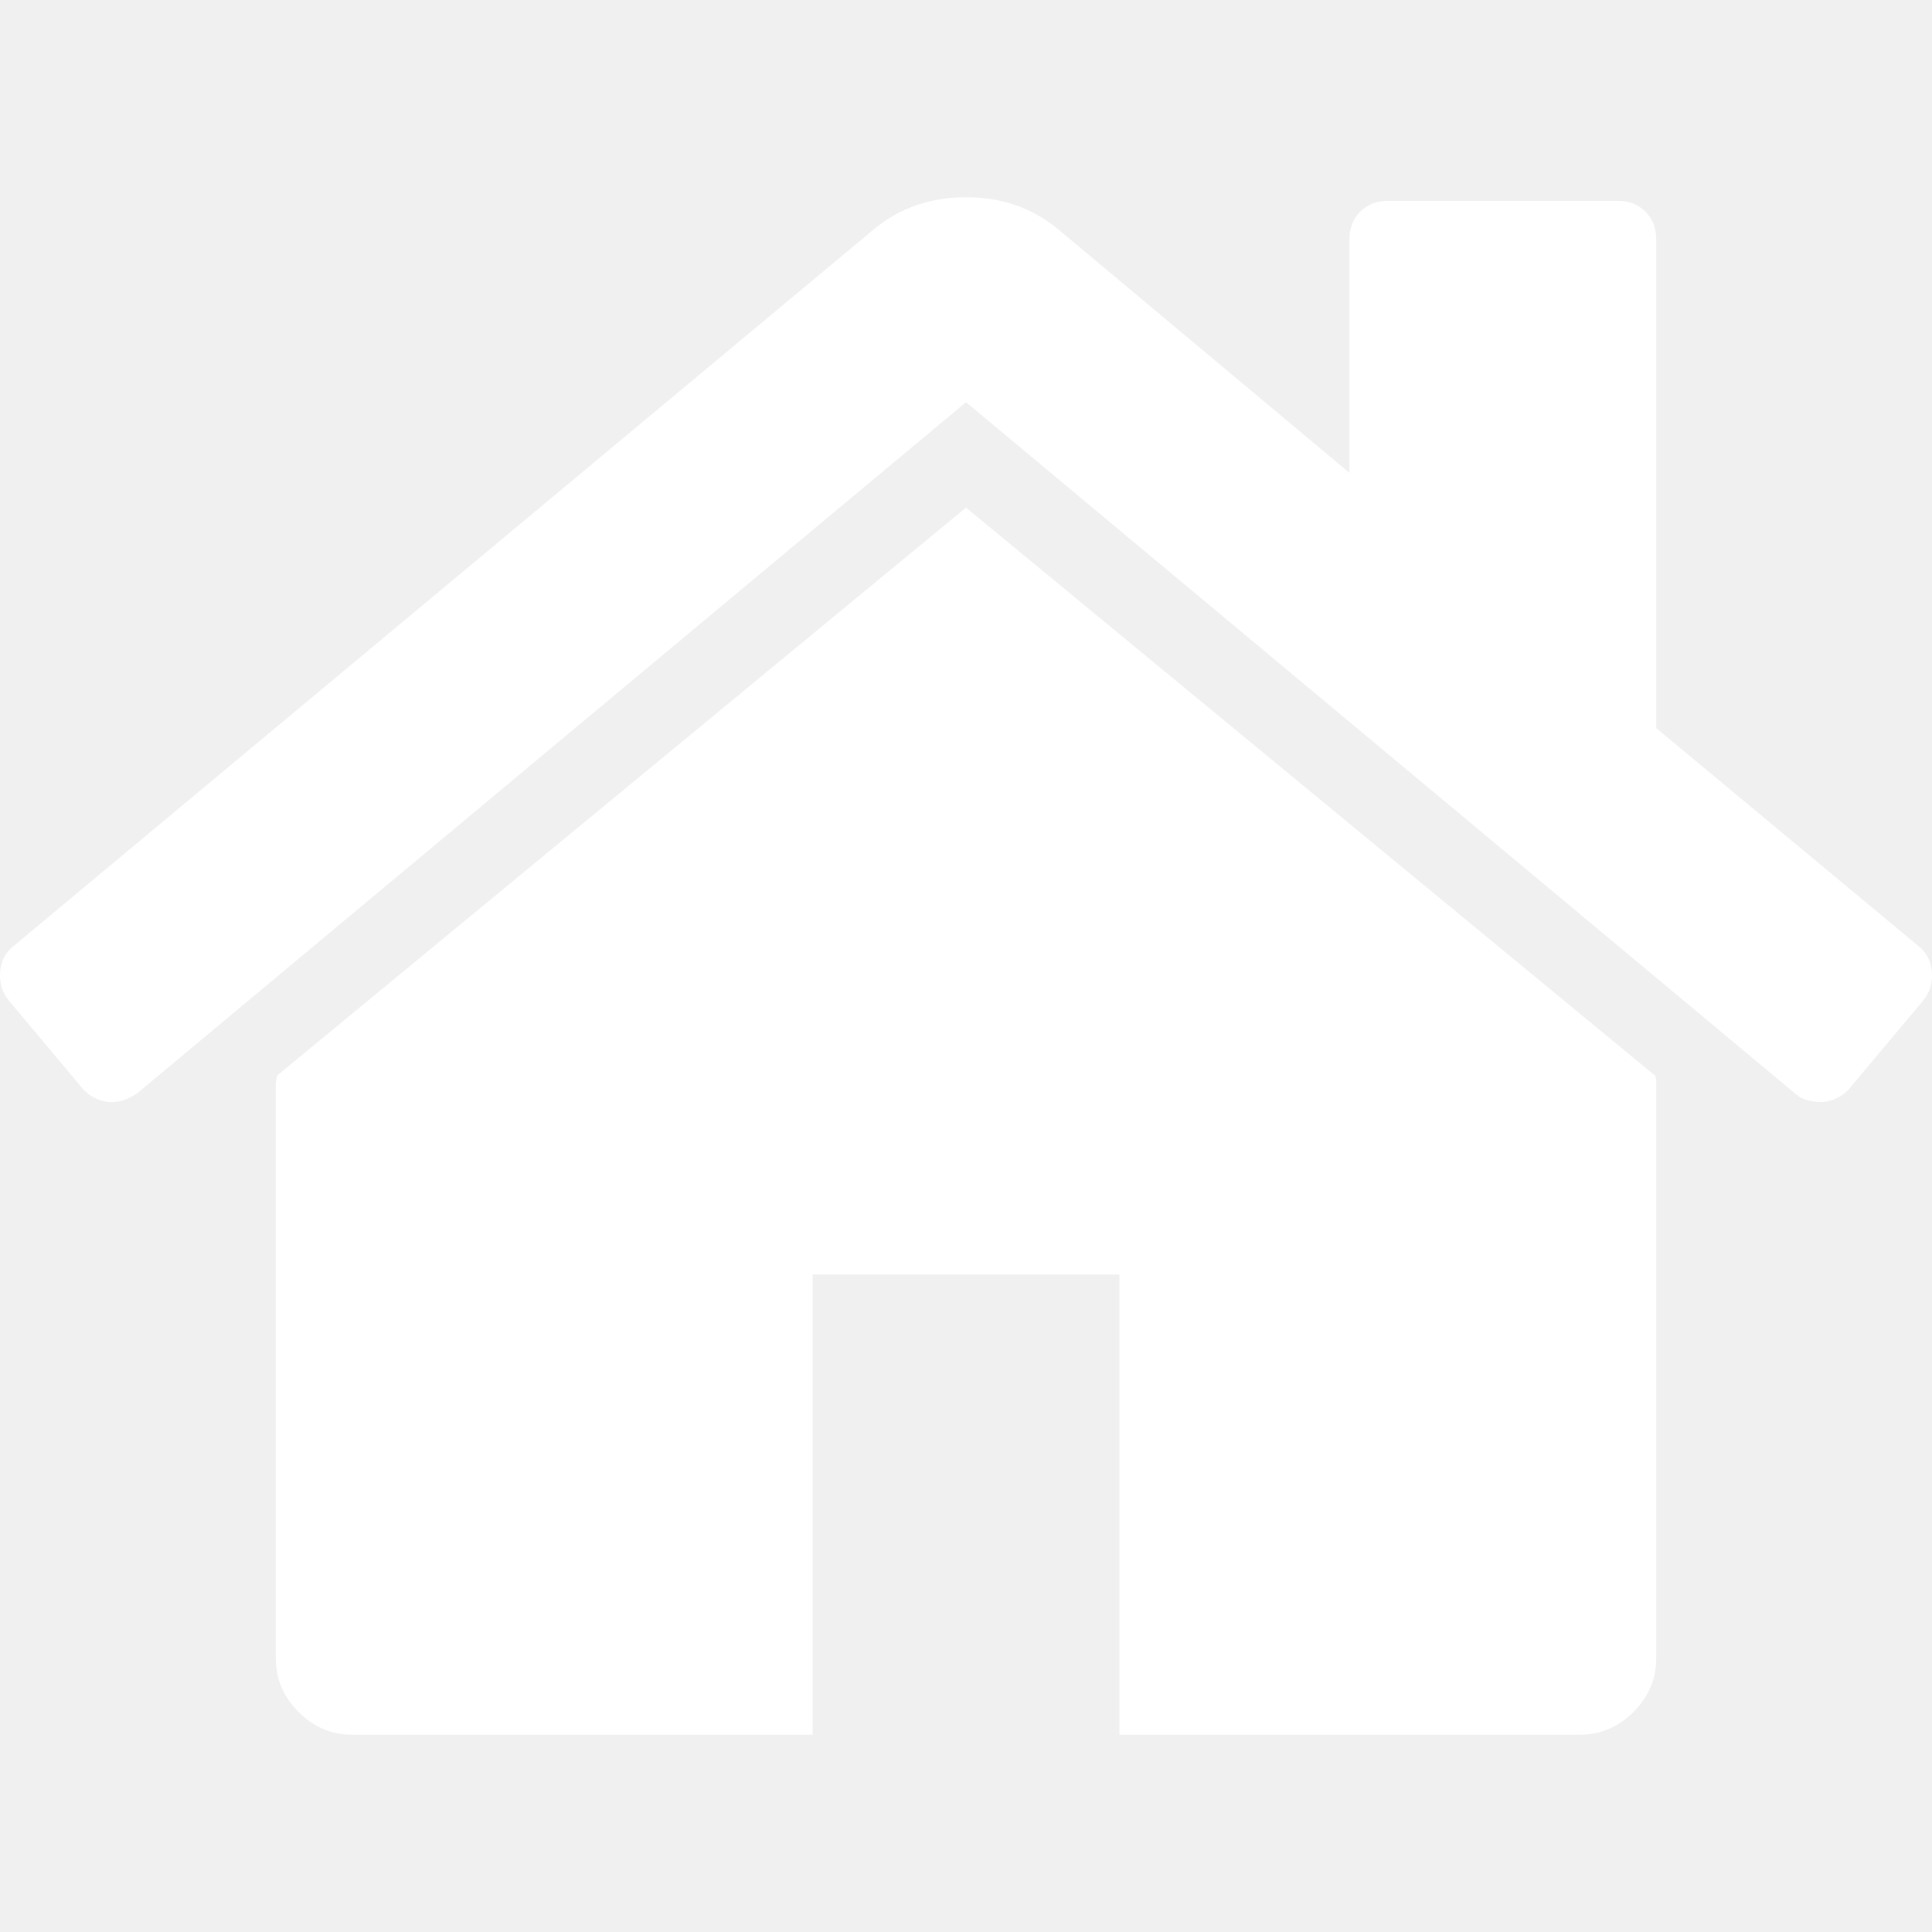
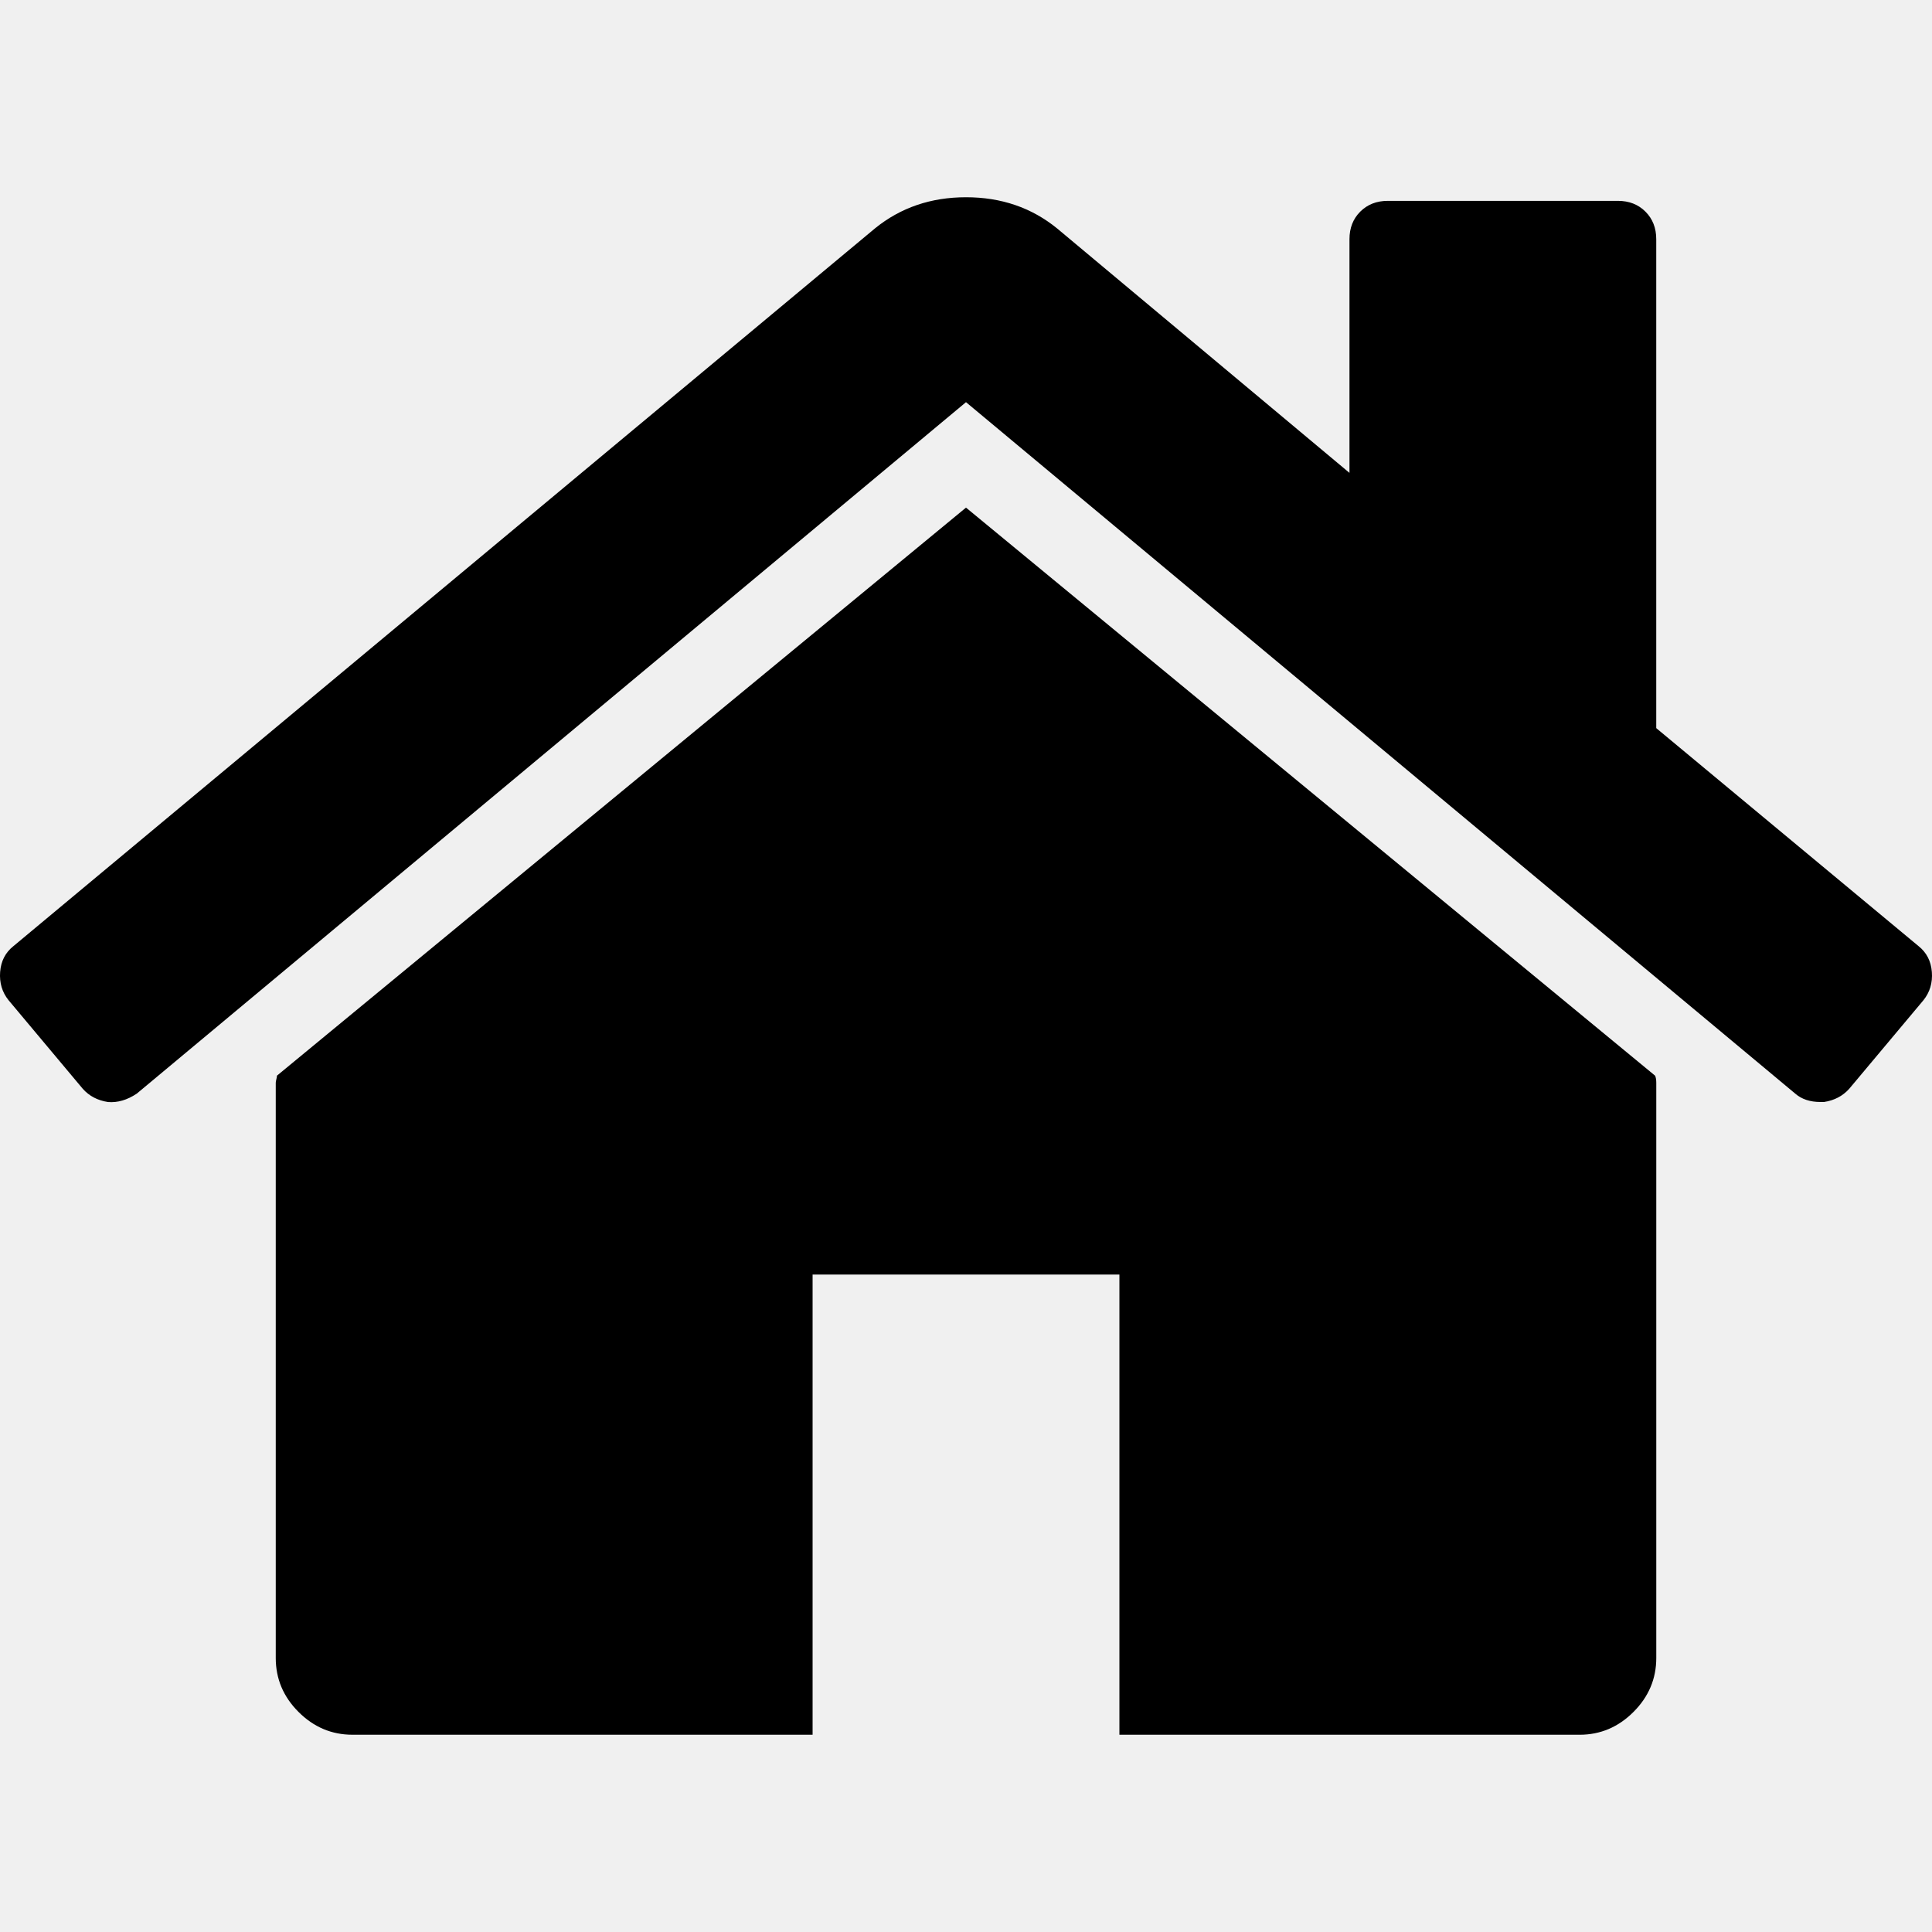
- <svg xmlns="http://www.w3.org/2000/svg" version="1.1" id="Capa_1" x="0px" y="0px" width="512px" height="512px" viewBox="0 0 460.298 460.297" style="enable-background:new 0 0 460.298 460.297;" xml:space="preserve">
+ <svg xmlns="http://www.w3.org/2000/svg" version="1.1" id="Capa_1" x="0px" y="0px" width="460.298px" height="460.297px" viewBox="0 0 460.298 460.297" style="enable-background:new 0 0 460.298 460.297;" xml:space="preserve">
  <g>
    <g>
-       <path d="M230.149,120.939L65.986,256.274c0,0.191-0.048,0.472-0.144,0.855c-0.094,0.38-0.144,0.656-0.144,0.852v137.041    c0,4.948,1.809,9.236,5.426,12.847c3.616,3.613,7.898,5.431,12.847,5.431h109.63V303.664h73.097v109.64h109.629    c4.948,0,9.236-1.814,12.847-5.435c3.617-3.607,5.432-7.898,5.432-12.847V257.981c0-0.76-0.104-1.334-0.288-1.707L230.149,120.939    z" fill="#FFFFFF" />
-       <path d="M457.122,225.438L394.6,173.476V56.989c0-2.663-0.856-4.853-2.574-6.567c-1.704-1.712-3.894-2.568-6.563-2.568h-54.816    c-2.666,0-4.855,0.856-6.57,2.568c-1.711,1.714-2.566,3.905-2.566,6.567v55.673l-69.662-58.245    c-6.084-4.949-13.318-7.423-21.694-7.423c-8.375,0-15.608,2.474-21.698,7.423L3.172,225.438c-1.903,1.52-2.946,3.566-3.14,6.136    c-0.193,2.568,0.472,4.811,1.997,6.713l17.701,21.128c1.525,1.712,3.521,2.759,5.996,3.142c2.285,0.192,4.57-0.476,6.855-1.998    L230.149,95.817l197.57,164.741c1.526,1.328,3.521,1.991,5.996,1.991h0.858c2.471-0.376,4.463-1.43,5.996-3.138l17.703-21.125    c1.522-1.906,2.189-4.145,1.991-6.716C460.068,229.007,459.021,226.961,457.122,225.438z" fill="#FFFFFF" />
+       <path d="M230.149,120.939L65.986,256.274c0,0.191-0.048,0.472-0.144,0.855c-0.094,0.38-0.144,0.656-0.144,0.852v137.041    c0,4.948,1.809,9.236,5.426,12.847c3.616,3.613,7.898,5.431,12.847,5.431h109.63V303.664h73.097v109.64h109.629    c4.948,0,9.236-1.814,12.847-5.435c3.617-3.607,5.432-7.898,5.432-12.847V257.981c0-0.76-0.104-1.334-0.288-1.707L230.149,120.939    z" />
+       <path d="M457.122,225.438L394.6,173.476V56.989c0-2.663-0.856-4.853-2.574-6.567c-1.704-1.712-3.894-2.568-6.563-2.568h-54.816    c-2.666,0-4.855,0.856-6.57,2.568c-1.711,1.714-2.566,3.905-2.566,6.567v55.673l-69.662-58.245    c-6.084-4.949-13.318-7.423-21.694-7.423c-8.375,0-15.608,2.474-21.698,7.423L3.172,225.438c-1.903,1.52-2.946,3.566-3.14,6.136    c-0.193,2.568,0.472,4.811,1.997,6.713l17.701,21.128c1.525,1.712,3.521,2.759,5.996,3.142c2.285,0.192,4.57-0.476,6.855-1.998    L230.149,95.817l197.57,164.741c1.526,1.328,3.521,1.991,5.996,1.991h0.858c2.471-0.376,4.463-1.43,5.996-3.138l17.703-21.125    c1.522-1.906,2.189-4.145,1.991-6.716C460.068,229.007,459.021,226.961,457.122,225.438z" />
    </g>
  </g>
  <g>
</g>
  <g>
</g>
  <g>
</g>
  <g>
</g>
  <g>
</g>
  <g>
</g>
  <g>
</g>
  <g>
</g>
  <g>
</g>
  <g>
</g>
  <g>
</g>
  <g>
</g>
  <g>
</g>
  <g>
</g>
  <g>
</g>
</svg>
